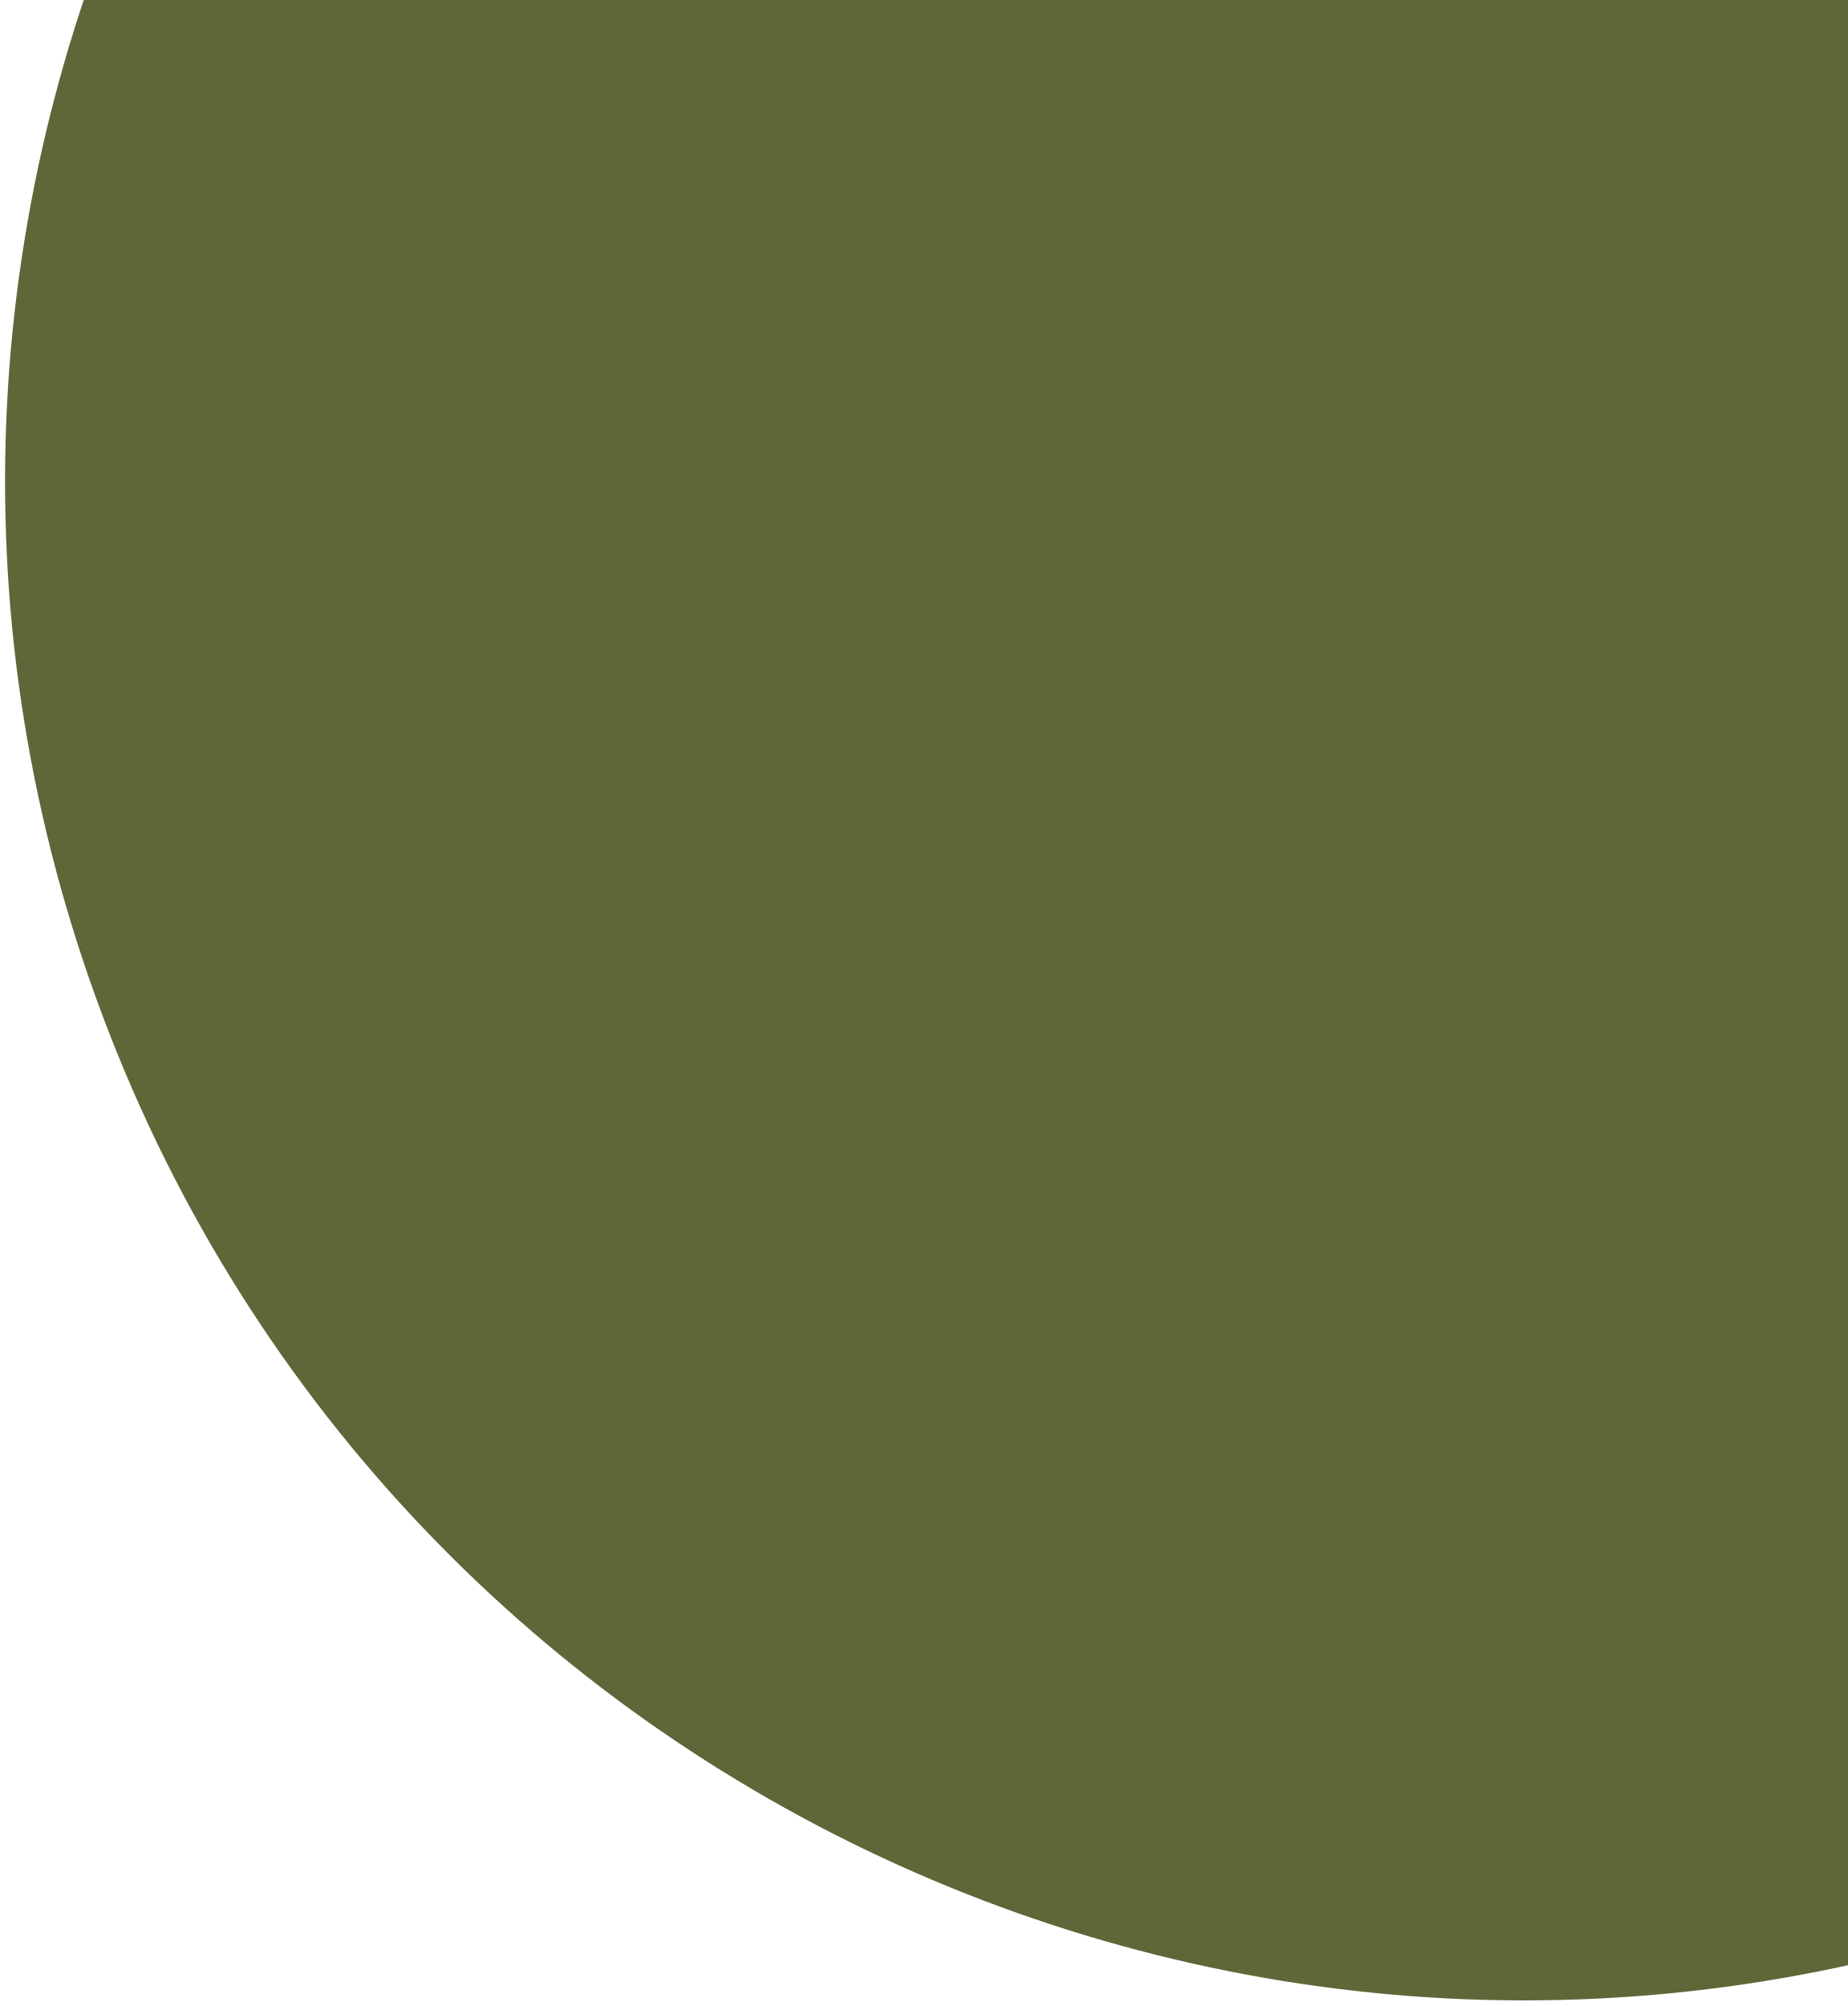
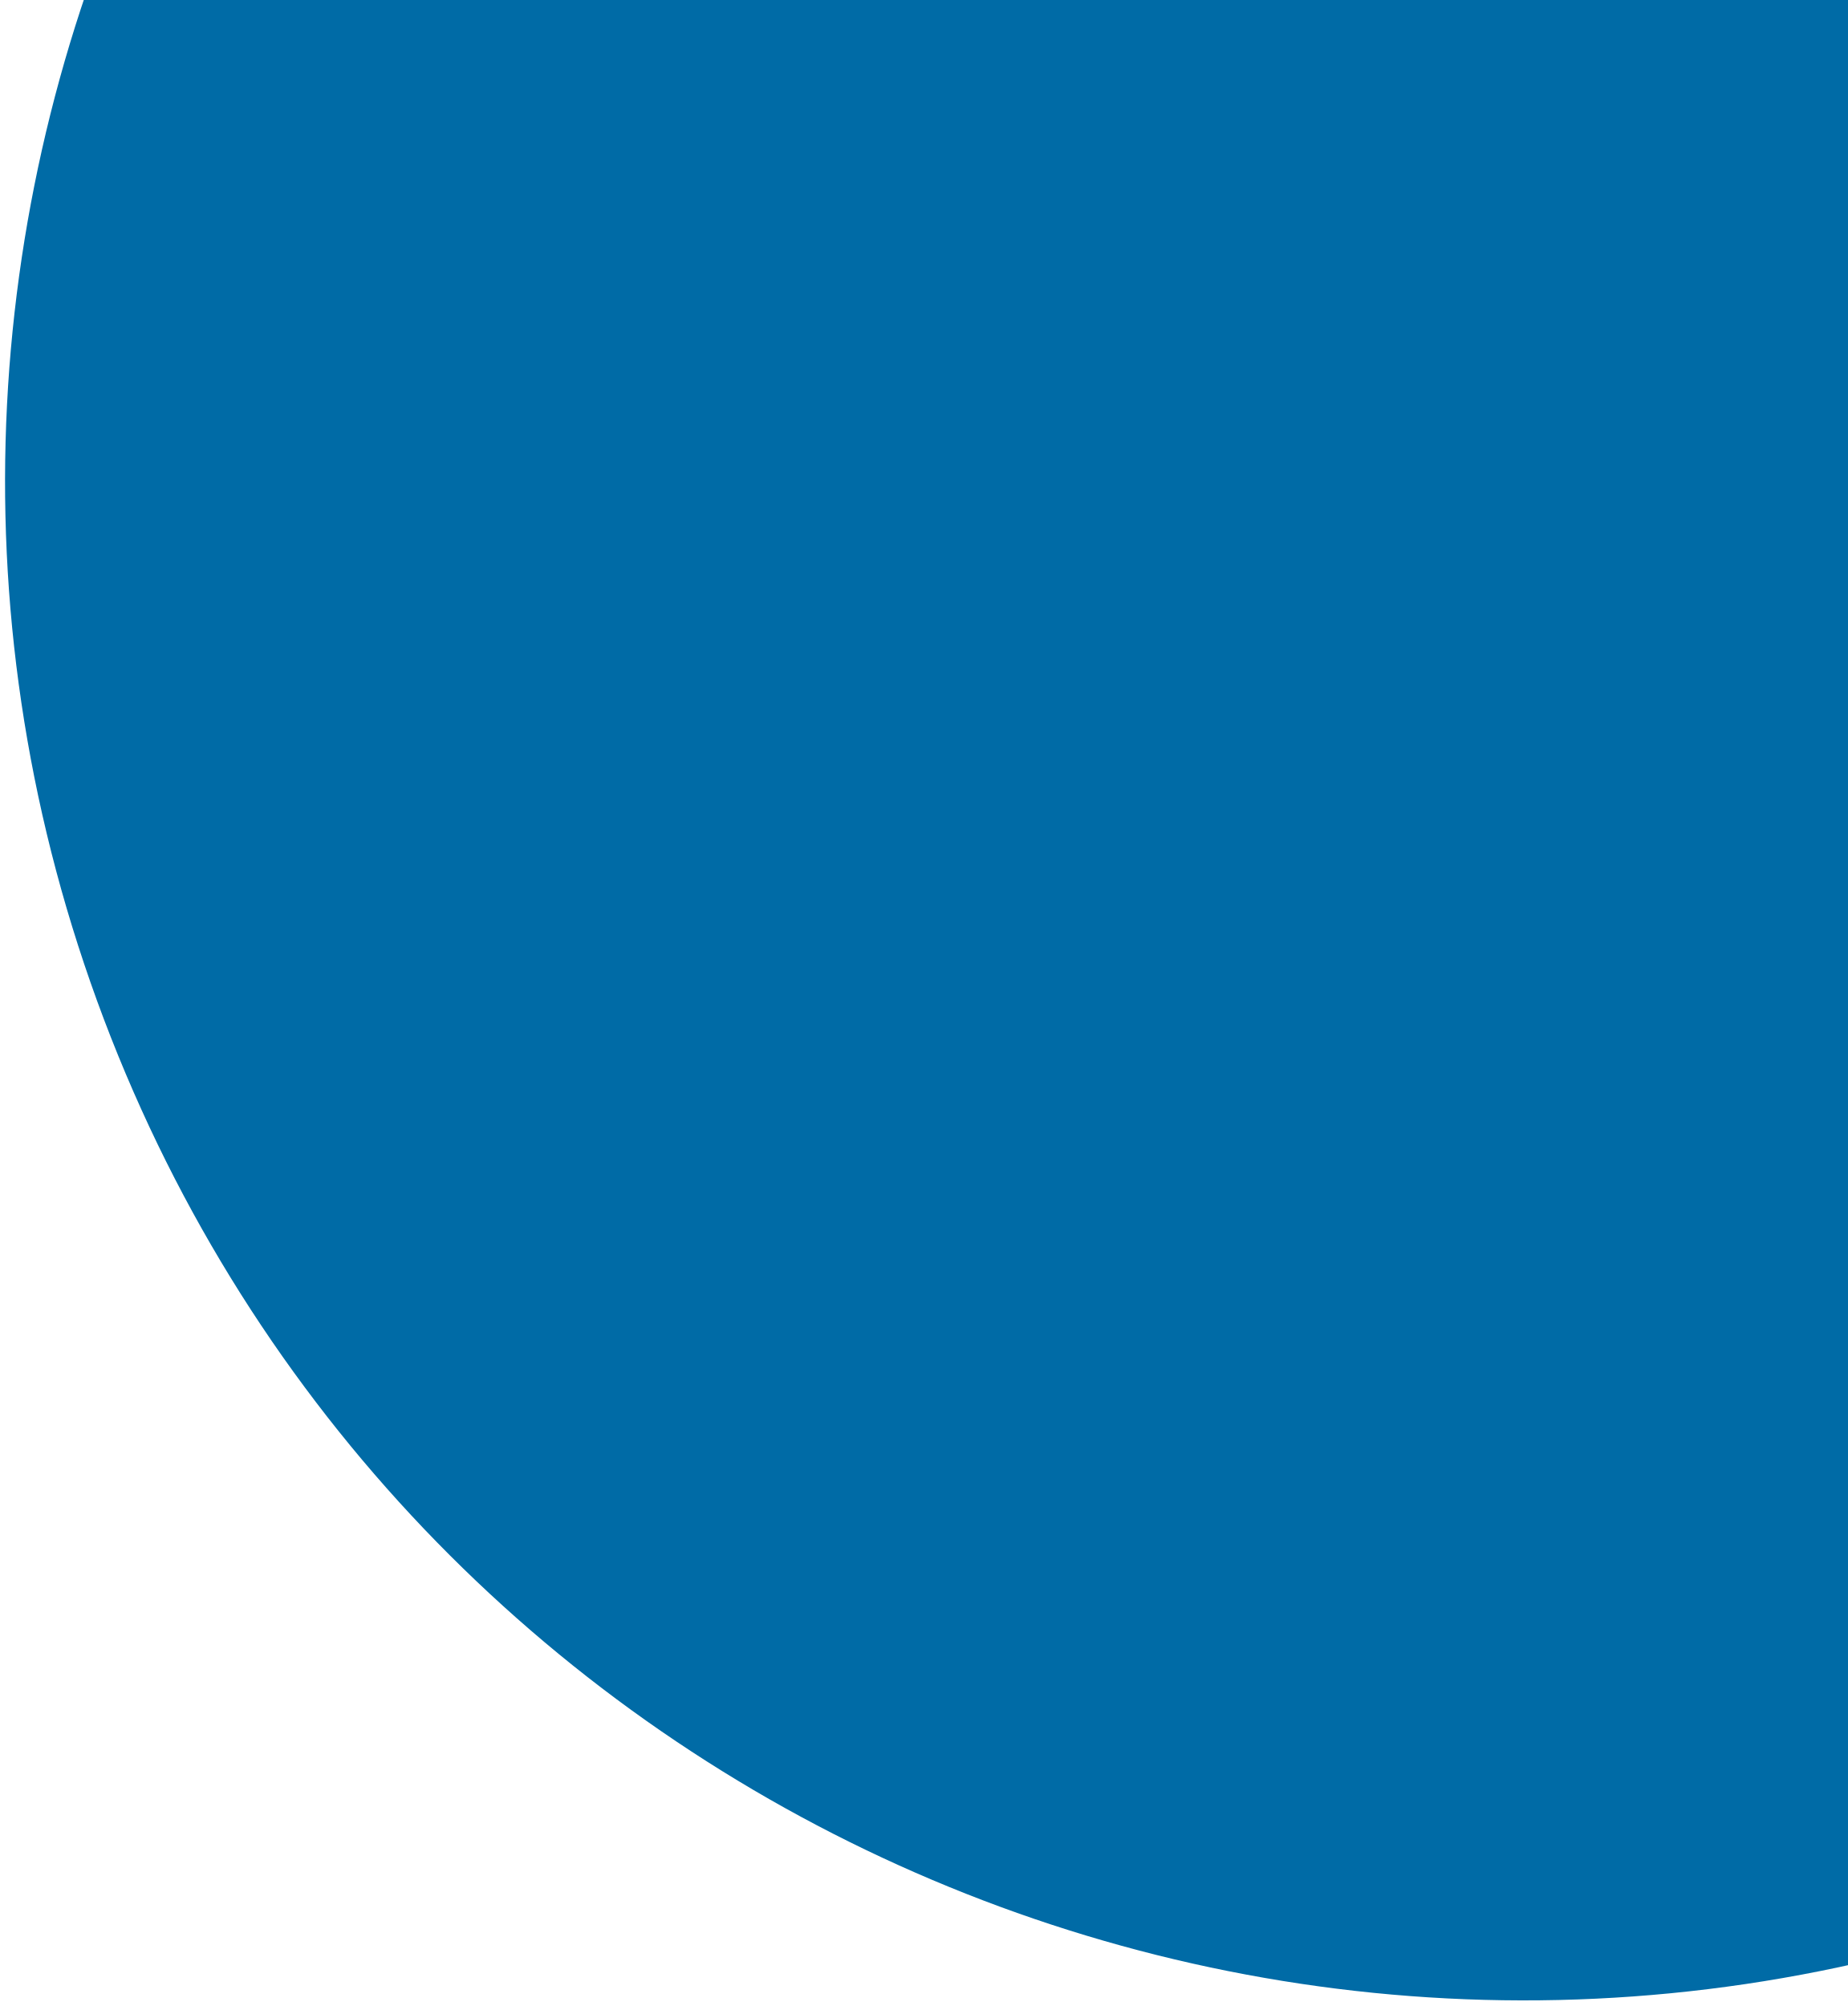
<svg xmlns="http://www.w3.org/2000/svg" width="140" height="152" viewBox="0 0 140 152" fill="none">
-   <rect x="184.25" y="-111" width="230.129" height="230.129" rx="115.064" transform="rotate(70 184.25 -111)" fill="#5E6738" />
+   <rect x="184.25" y="-111" width="230.129" height="230.129" rx="115.064" transform="rotate(70 184.25 -111)" fill="#006BA6" />
</svg>
